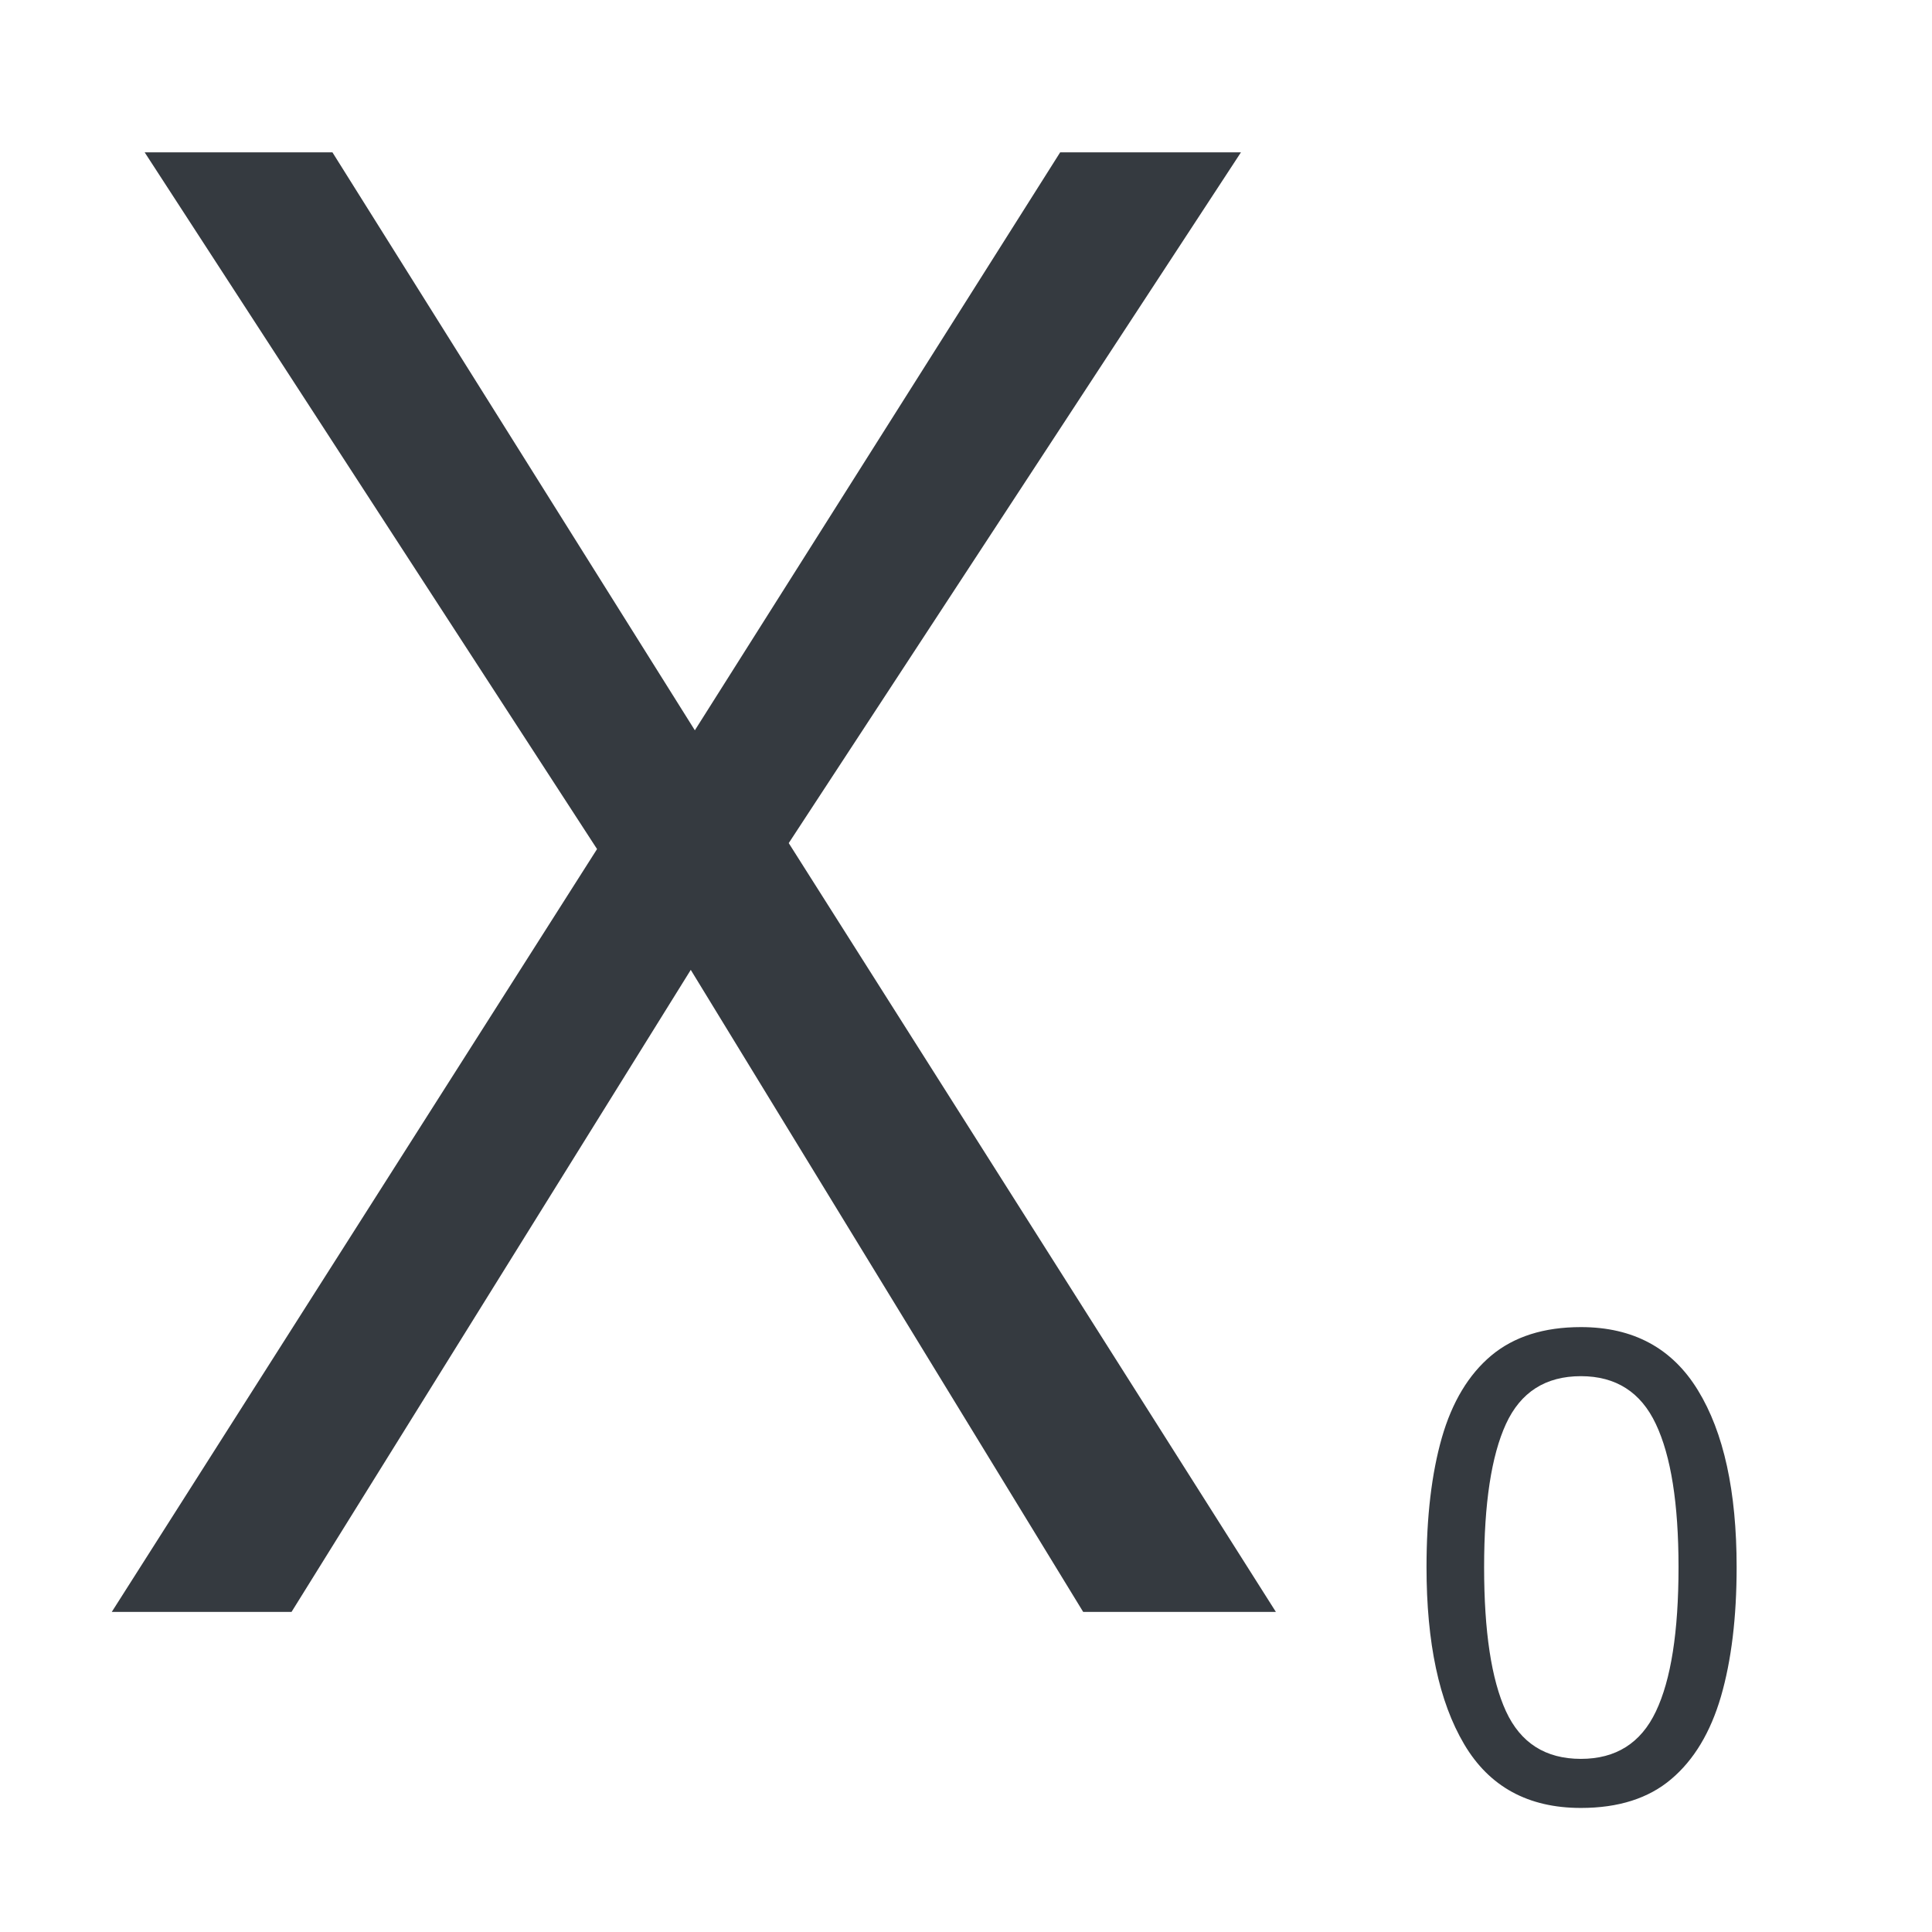
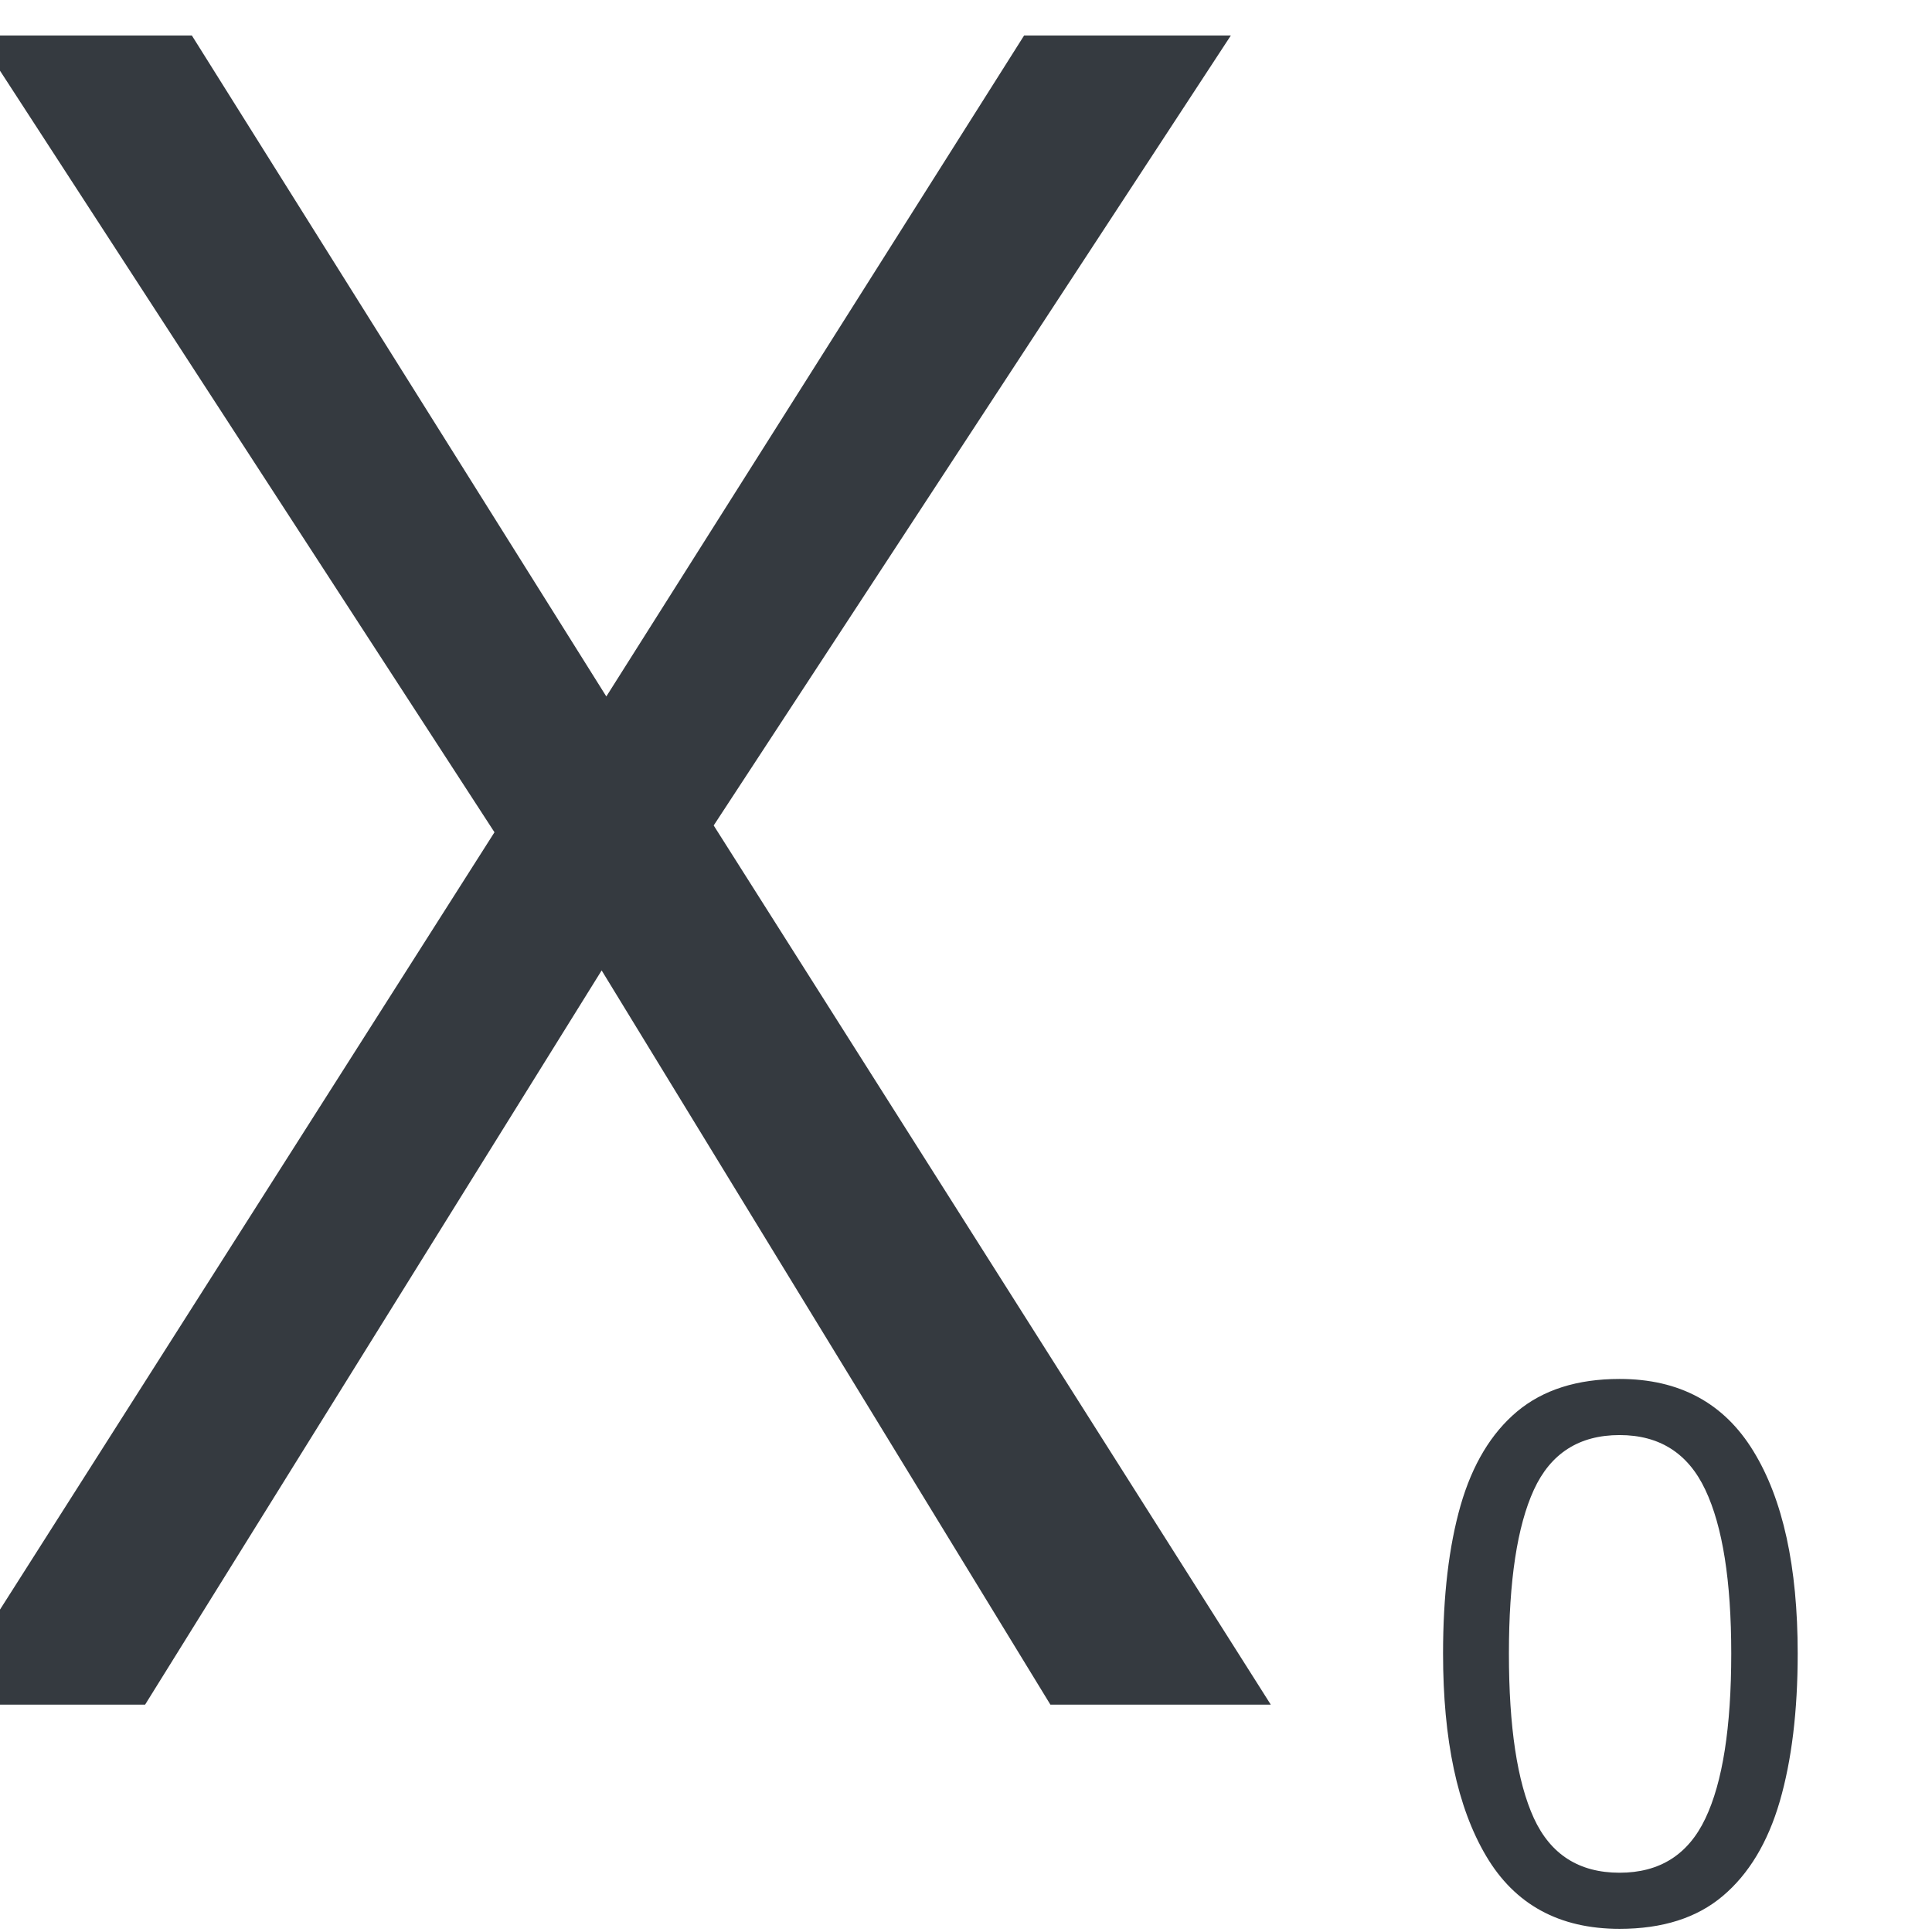
- <svg xmlns="http://www.w3.org/2000/svg" version="1.1" id="svg2" viewBox="0 0 177.165 177.165" height="50mm" width="50mm">
+ <svg xmlns="http://www.w3.org/2000/svg" version="1.1" id="svg2" viewBox="0 0 16 16" height="16" width="16">
  <defs id="defs4" />
-   <g style="display:none" id="layer2">
+   <g style="display:none" id="layer2" transform="translate(0,-161.1653)">
    <rect y="-6.9250491e-05" x="0" height="177.165" width="177.165" id="rect4140" style="opacity:0.573;fill:#353a40;fill-opacity:1;stroke:#353a40;stroke-width:1;stroke-miterlimit:4;stroke-dasharray:none;stroke-opacity:1" />
  </g>
-   <g style="display:inline" transform="translate(0,-875.1969)" id="layer1">
+   <g style="display:inline" transform="matrix(0.1032796,0,0,0.1032796,-1.559483,-91.53874)" id="layer1">
    <g transform="translate(-14.98086,-9.115504)" id="g4152">
-       <text xml:space="preserve" style="font-style:normal;font-variant:normal;font-weight:normal;font-stretch:normal;font-size:40px;line-height:125%;font-family:opensans;-inkscape-font-specification:opensans;letter-spacing:0px;word-spacing:0px;fill:#353a40;fill-opacity:1;stroke:none;stroke-width:1px;stroke-linecap:butt;stroke-linejoin:miter;stroke-opacity:1" x="24.496" y="1032.123" id="text4136">
-         <tspan id="tspan4138" x="24.496" y="1032.123" style="font-size:187.5px">X</tspan>
+       <text xml:space="preserve" style="font-style:normal;font-variant:normal;font-weight:normal;font-stretch:normal;font-size:40px;line-height:125%;font-family:opensans;-inkscape-font-specification:opensans;letter-spacing:0px;word-spacing:0px;fill:#353a40;fill-opacity:1;stroke:none;stroke-width:1px;stroke-linecap:butt;stroke-linejoin:miter;stroke-opacity:1;" x="24.496" y="1032.123" id="text4136">
+         <tspan id="tspan4138" x="24.496" y="1032.123" style="font-size:187.5px;fill:#353a40;fill-opacity:1;">X</tspan>
      </text>
-       <text xml:space="preserve" style="font-style:normal;font-weight:normal;font-size:40px;line-height:125%;font-family:sans-serif;letter-spacing:0px;word-spacing:0px;fill:#353a40;fill-opacity:1;stroke:none;stroke-width:1px;stroke-linecap:butt;stroke-linejoin:miter;stroke-opacity:1" x="142.857" y="1049.505" id="text4148">
-         <tspan id="tspan4150" x="142.857" y="1049.505" style="font-size:60px">0</tspan>
+       <text xml:space="preserve" style="font-style:normal;font-weight:normal;font-size:40px;line-height:125%;font-family:sans-serif;letter-spacing:0px;word-spacing:0px;fill:#353a40;fill-opacity:1;stroke:none;stroke-width:1px;stroke-linecap:butt;stroke-linejoin:miter;stroke-opacity:1;" x="142.857" y="1049.505" id="text4148">
+         <tspan id="tspan4150" x="142.857" y="1049.505" style="font-size:60px;fill:#353a40;fill-opacity:1;">0</tspan>
      </text>
    </g>
  </g>
</svg>
